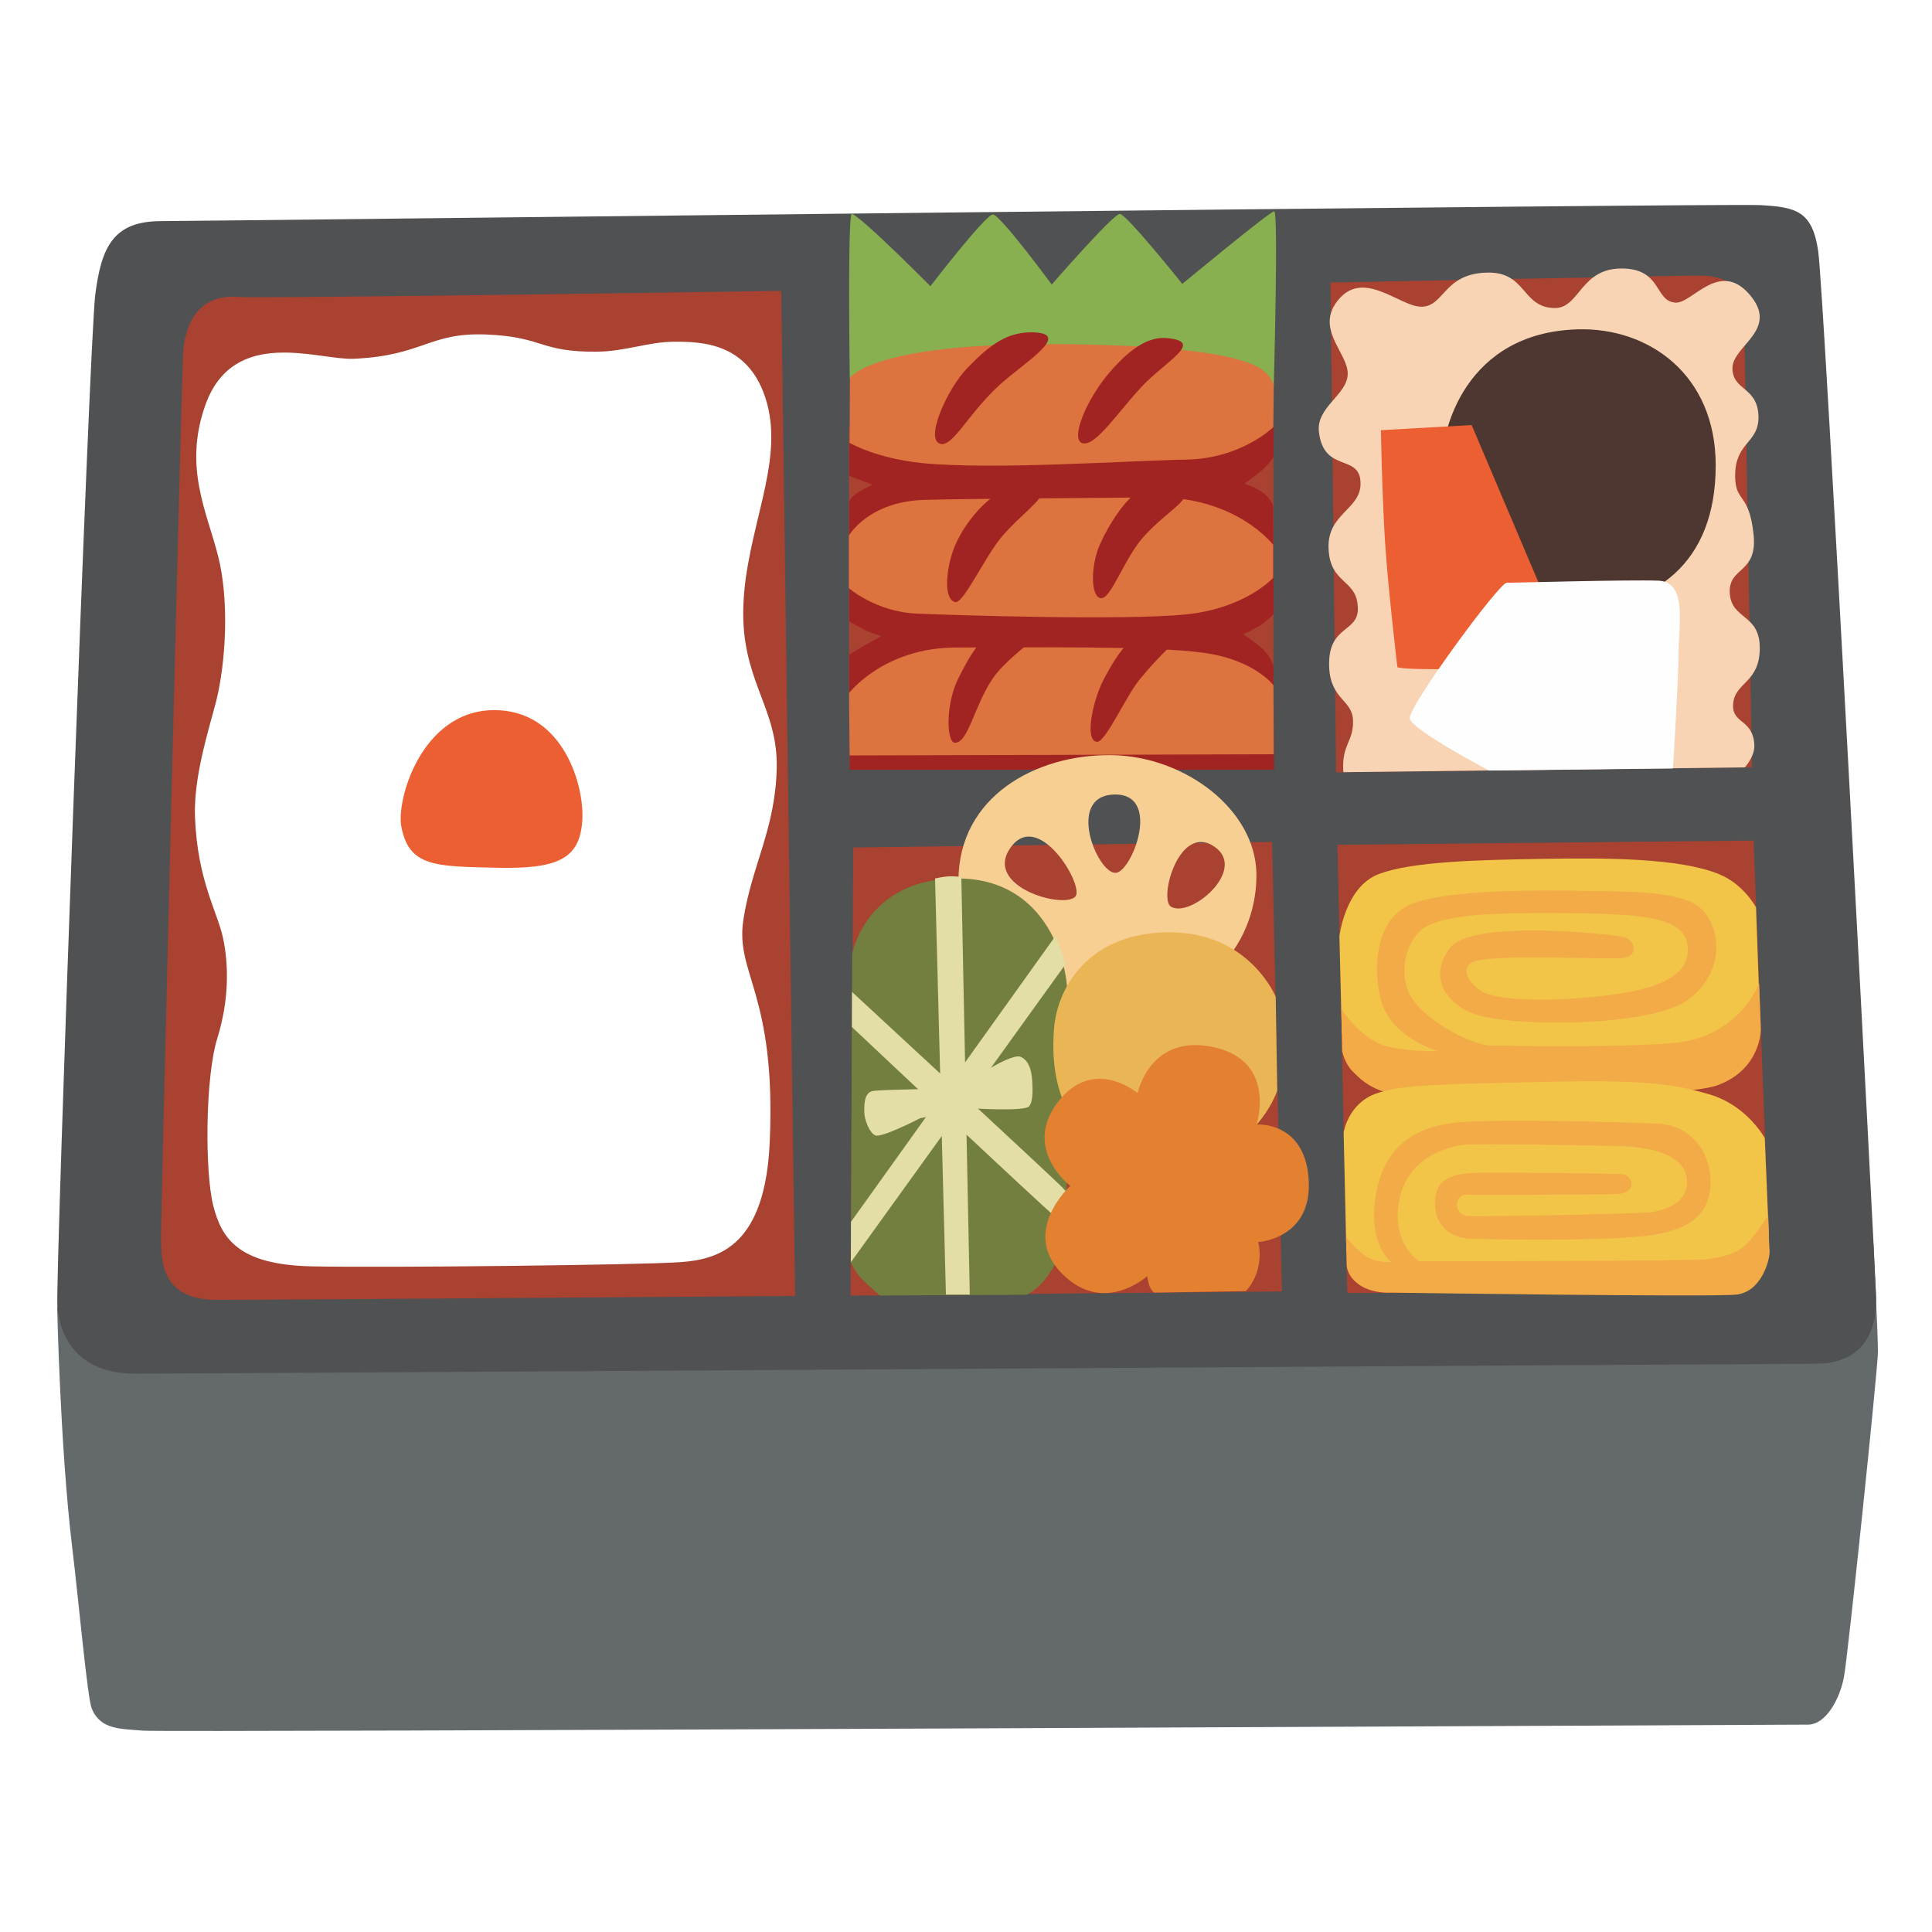
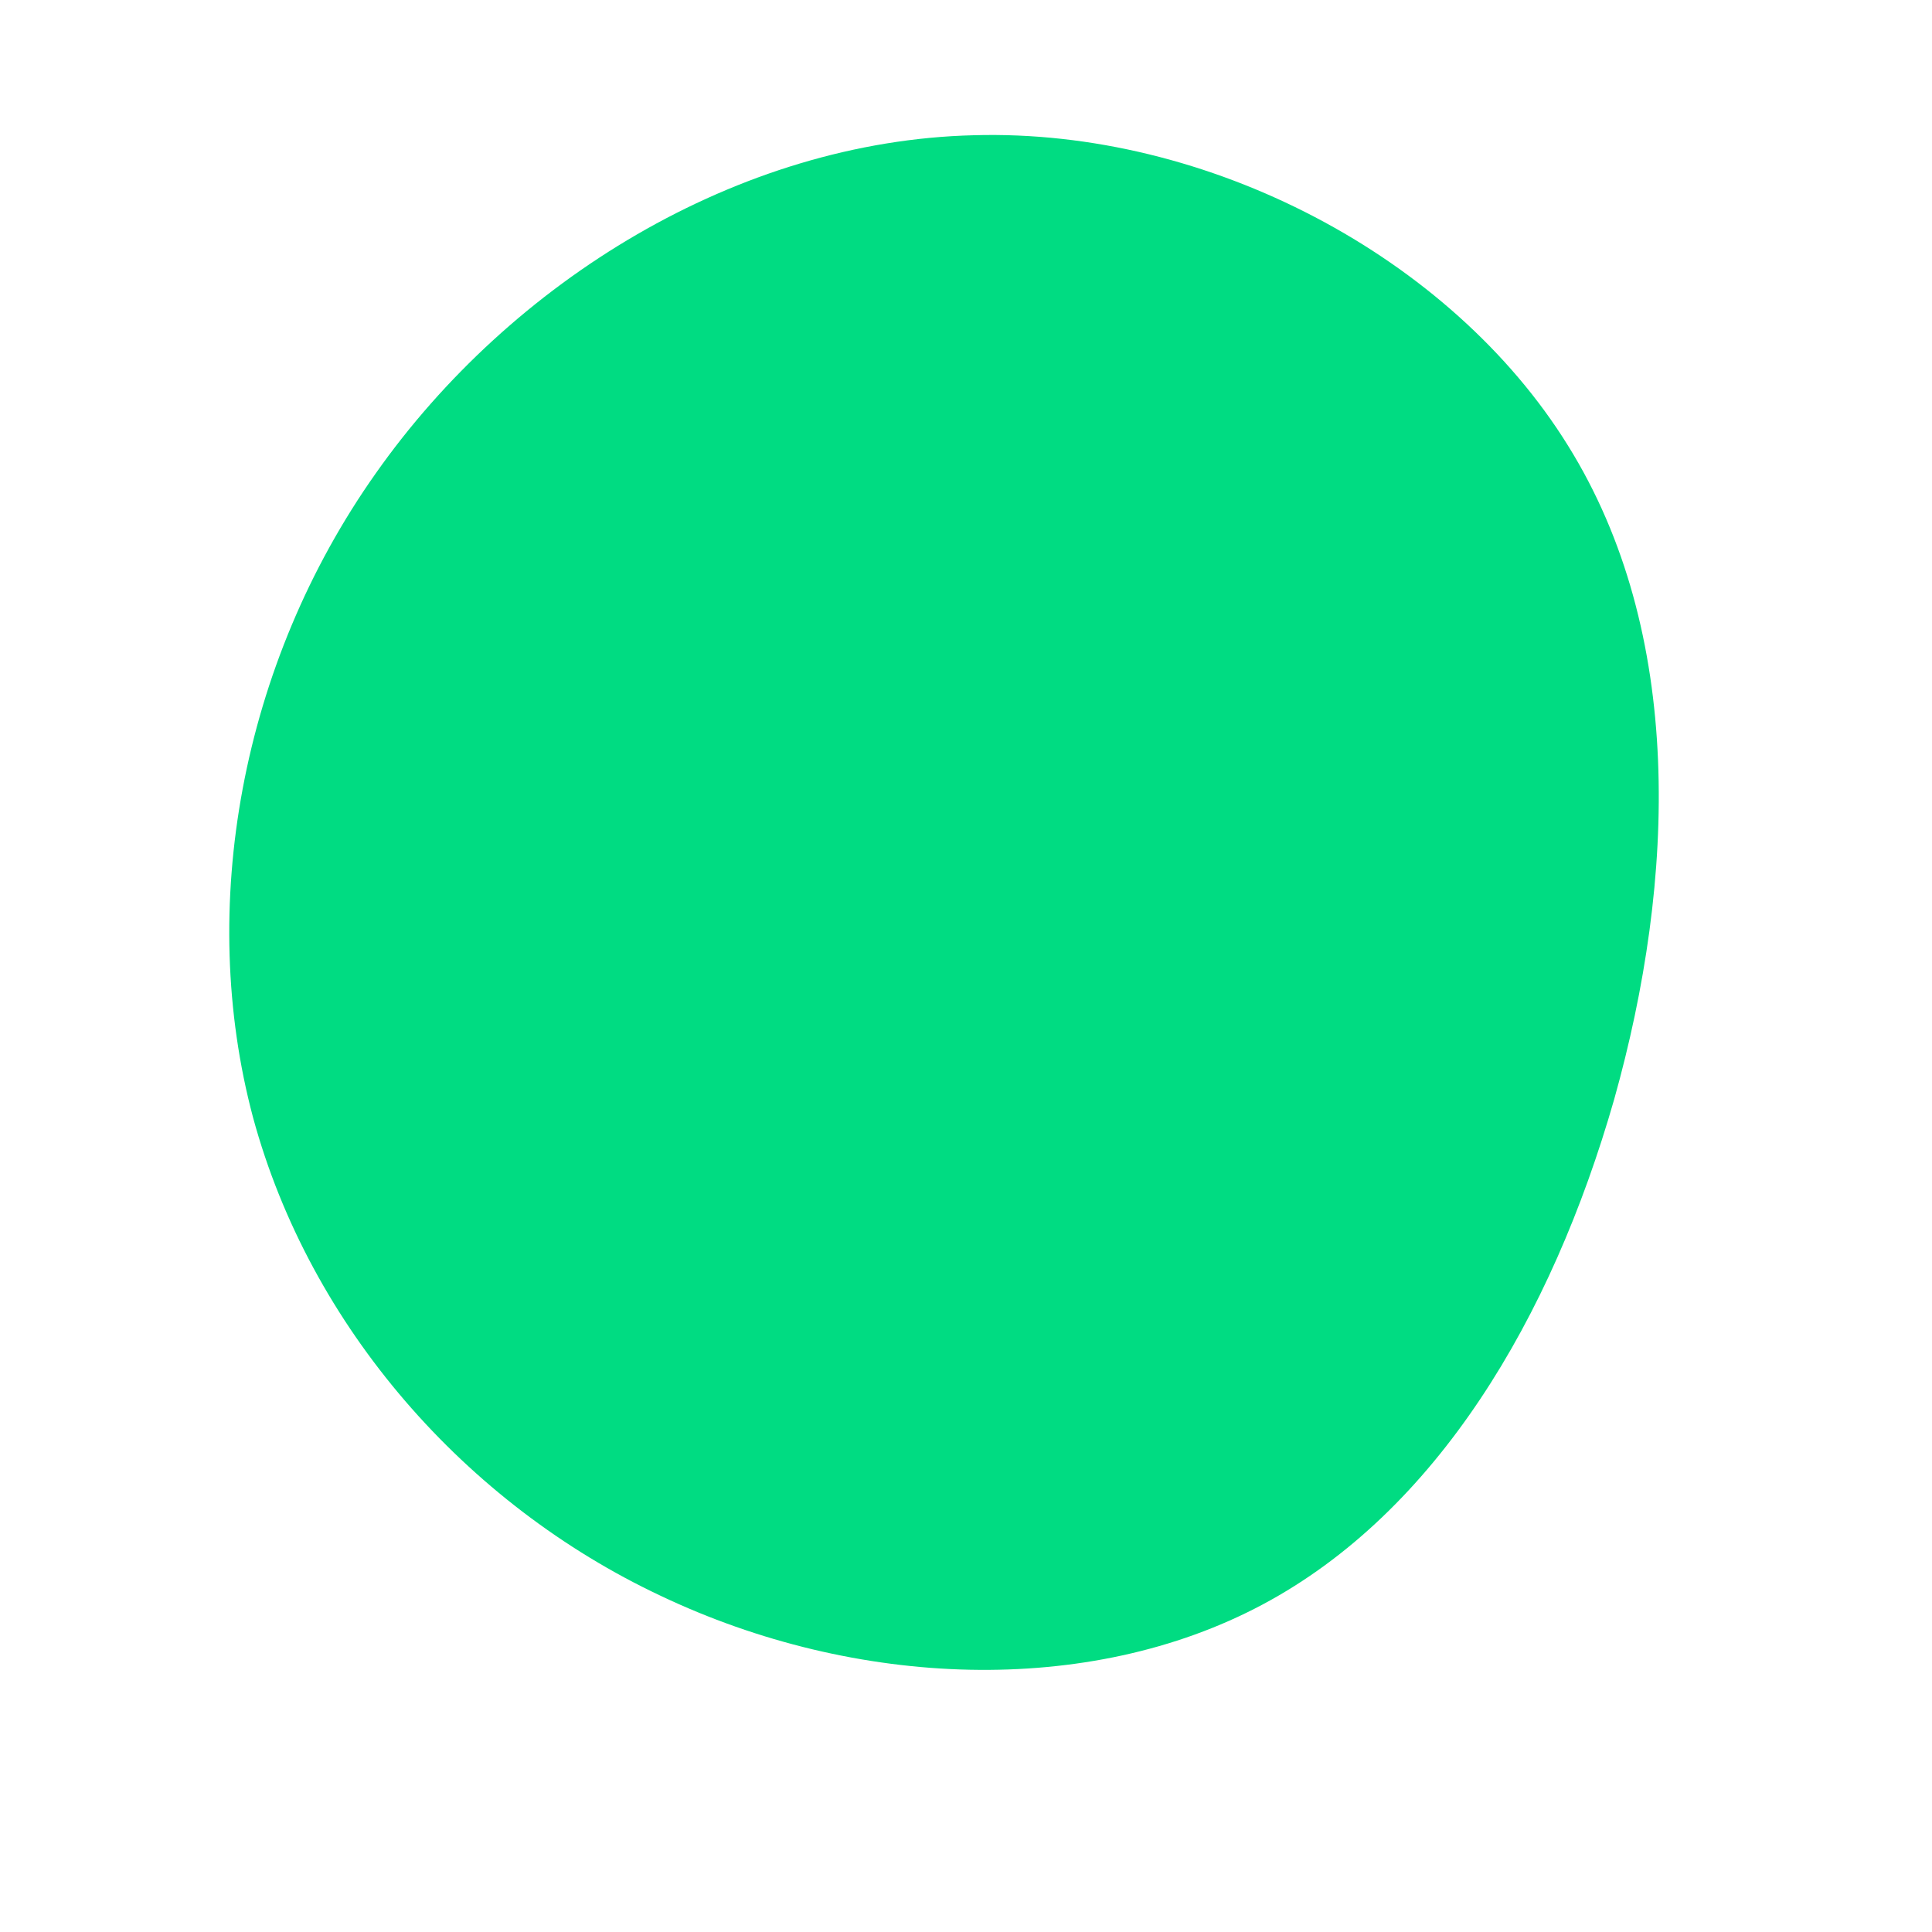
- <svg width="32" height="32" viewBox="0 0 128 128">
-   <path fill="#64696C" d="m18.99 88.5l-13.46-7l-1.74 5.18s.2 9.21.98 15.72c.46 3.82 1.02 10.09 1.31 10.8c.58 1.42 1.94 1.33 3.39 1.46s109.13-.4 110.32-.4c1.19 0 2.11-1.72 2.38-3.17s2.25-20.48 2.25-21.54c0-1.06-.3-7.16-.3-7.16l-6.04 4.52l-99.09 1.59z" />
-   <path fill="#505152" d="M10.67 14.65c-3.17 0-3.96 1.72-4.36 4.89S3.67 84.67 3.8 86.52c.13 1.85 1.19 4.49 5.15 4.49s109.13-.66 111.38-.66s4.1-1.19 3.96-4.62s-3.44-66.46-3.83-69.1s-1.45-2.91-3.83-3.04c-2.42-.13-103.71 1.06-105.96 1.06z" />
-   <path fill="#A94230" d="M51.76 19.27s-34.35.53-36.07.4s-3.44.79-3.57 3.96c-.13 3.17-1.45 56.55-1.45 58.13s-.13 4.36 3.7 4.36s38.31-.26 38.31-.26l-.92-66.59zm4.77 36.88l27.75-.37l.65 29.78l-28.58.28zm32.08-.18l27.57-.28l1.01 26.19l-21.2 3.78h-6.73zm-.09-4.8l-.37-32.45s23.05-.46 24.06-.46s3.23-.09 3.32 2.58s.54 29.99.54 29.99l-27.55.34zM56.25 28.31h28.12v17.61H56.25z" />
-   <path fill="#FEFFFE" d="M23.41 23.77c-2.3.1-7.94-2.19-9.81 3.08c-1.46 4.13.12 7.08.86 10.03c.74 2.95.5 7.06-.15 9.62c-.49 1.89-1.5 4.99-1.39 7.67c.17 4.2 1.49 6.24 1.86 7.99c.37 1.75.41 4.06-.38 6.62c-.81 2.6-.83 8.85-.28 11.06s1.66 3.96 6.55 4.06s21.85-.09 24.43-.28s5.61-1.11 5.9-8.02c.42-9.82-2.3-11.06-1.75-14.66c.55-3.6 2.12-5.99 2.21-10.05s-2.4-5.81-2.21-10.79s2.67-9.31 1.57-13.37s-4.37-4.09-6.12-4.09s-3.22.64-5.16.66c-3.85.03-3.46-.98-7.35-1.14c-3.8-.14-4.15 1.41-8.78 1.61z" />
-   <path fill="#EC5F32" d="M32.62 47.05c-4.65.09-6.38 5.88-6.03 7.72c.51 2.66 2.24 2.63 6.31 2.72c4.07.1 5.47-.61 5.67-3.01c.21-2.27-1.2-7.53-5.95-7.43z" />
-   <path fill="#F8D4B5" d="m89 51.16l26.6-.32s.67-.72.63-1.49c-.09-1.76-1.54-1.36-1.4-2.76c.14-1.4 1.76-1.36 1.76-3.66c0-2.31-1.94-1.85-1.99-3.71c-.05-1.67 1.85-1.22 1.58-3.8c-.29-2.79-1.19-2.12-1.22-3.8c-.05-2.4 1.63-2.21 1.54-4.11s-1.72-1.63-1.72-3.12c0-1.49 3.15-2.54 1.13-4.88c-1.99-2.31-3.8.59-4.88.54c-1.41-.06-.9-2.17-3.44-2.26c-2.94-.1-2.89 2.7-4.66 2.62c-2.12-.09-1.81-2.4-4.38-2.35c-2.89.05-2.84 2.21-4.34 2.26c-1.4.05-3.77-2.46-5.47-.54c-1.72 1.94.55 3.57.55 4.97s-2.09 2.2-1.91 3.85c.32 2.8 2.76 1.4 2.76 3.44c0 1.72-2.21 1.99-2.12 4.29c.09 2.44 1.94 1.99 1.94 4.02c0 1.58-2.01 1.08-1.9 3.84c.09 2.17 1.54 2.17 1.58 3.53c.05 1.45-.78 1.59-.64 3.44z" />
-   <path fill="#88B050" d="M56.3 25.05s-.16-10.97.14-10.88c.64.19 5.2 4.79 5.2 4.79s3.66-4.75 4.14-4.75s3.9 4.64 3.9 4.64s4.08-4.68 4.51-4.68s4.14 4.64 4.14 4.64S84.13 14 84.42 14c.29 0-.03 11.62-.03 11.62l-14.13 1.22l-13.96-1.79z" />
-   <path fill="#4D3730" d="M104.52 21.82c-7.37.21-9.14 6.62-9.01 9.42c.14 2.8 2.73 9.21 8.33 9.14c5.81-.07 9.83-3.05 9.83-9.55c0-6.01-4.44-9.15-9.15-9.01z" />
-   <path fill="#EC5F32" d="M92.58 44.2s-.61-5.12-.82-8.33c-.2-3.21-.27-7.37-.27-7.37l6.01-.34l5.39 12.69l-2.12 3.41c0 .01-7.65.21-8.19-.06z" />
-   <path fill="#FFFEFE" d="M93.4 47.61c.14.75 5.25 3.44 5.25 3.44l12.19-.14s.37-5.96.37-7.73c0-1.77.61-4.64-1.36-4.71c-1.98-.07-9.55.14-10.03.14c-.49-.01-6.56 8.25-6.42 9z" />
-   <path fill="#A12422" d="m60.24 28.29l-3.96 1.05l-.02 2.19l1.55.58s-.28.12-.84.44c-.56.33-.71.66-.71.66l.01 7.97s.81.45 1.14.61c.39.18.98.35.98.35s-.9.5-1.33.75c-.41.24-.8.49-.8.49l.03 7.62l28.12-.01l-.04-6.87s-.16-.64-.78-1.18c-.34-.3-1.22-.93-1.22-.93s.81-.35 1.22-.64c.41-.29.8-.69.8-.69l-.04-7.19s-.2-.56-.87-.98c-.46-.29-1.04-.46-1.04-.46s.98-.7 1.33-1.04c.35-.35.61-.74.61-.74l.01-1.97l-24.15-.01z" />
-   <path fill="#DD733F" d="m56.29 29.34l.02-4.3s1.39-2.3 13.49-2.24c12.11.06 13.63 1.49 14.07 1.91c.5.48.52.87.52.87l-.03 2.72s-2.12 2.09-5.77 2.15c-3.65.06-12.86.7-17.49.23c-3.07-.31-4.81-1.34-4.81-1.34zm-.05 6.15v3.48s1.8 1.56 4.46 1.68c2.66.12 13.84.46 17.84.06s5.81-2.43 5.81-2.43v-2.19s-2.45-3.2-7.84-3.14c-5.39.06-12.63.09-15.29.17c-3.7.11-4.98 2.37-4.98 2.37zm.01 10.43s2.3-3.02 7.11-3.02s13.03-.12 16.39.35c3.36.46 4.62 2.15 4.62 2.15l.02 4.57l-28.1.08l-.04-4.13z" />
-   <path fill="#A12422" d="M68.42 22.02c-1.67-.04-2.82.8-4.32 2.35c-1.33 1.36-2.88 4.79-1.78 5.04c.83.19 1.86-2.06 3.94-3.94c1.59-1.44 4.85-3.39 2.16-3.45zm8.88.38c-1.06-.1-2.27.49-3.82 2.31c-1.55 1.82-2.61 4.47-1.74 4.66s2.37-2.12 3.9-3.75c1.62-1.73 4.22-2.99 1.66-3.22zM63.28 39.89c.55.14 1.97-3.03 3.14-4.39c1.17-1.36 2.84-2.54 2.54-2.88c-.3-.34-1.44-.8-2.8.04c-1.36.83-2.58 2.54-3.03 3.86c-.46 1.33-.61 3.18.15 3.37zm11.81-7.08c-.61.48-1.55 1.78-2.2 3.22s-.64 3.52.04 3.6s1.51-2.54 2.76-3.98s2.8-2.31 2.84-2.88c.05-.56-1.66-1.36-3.44.04zm-8.37 8.49c-1.57.55-2.42 2.01-3.26 3.71c-.82 1.68-.76 4.2-.19 4.2c.87 0 1.25-2.35 2.46-4.2c1-1.52 3.41-2.88 3.07-3.37s-1.44-.57-2.08-.34zm6.36 3.8c-.65 1.25-1.25 3.94-.42 4.05c.57.08 1.88-2.94 2.84-4.13c1.29-1.59 2.5-2.58 2.58-2.84c.08-.27.04-.95-1.17-.91c-1.21.04-1.46.66-2.12 1.29c-.61.57-1.18 1.52-1.71 2.54z" />
-   <path fill="#F7CF92" d="M73.65 50.03c-5.02-.07-10.15 2.75-10.15 8.32c0 5.78 3.75 8.25 9.73 8.39c7.08.17 10.08-4.64 10.01-8.87c-.07-4.23-4.73-7.77-9.59-7.84zm-2.39 9.35c-.67.89-6.15-.61-4.31-3.22c1.84-2.6 4.87 2.48 4.31 3.22zm2.65-1.55c-1.22.03-3.3-5.08-.11-5.19c3.23-.1 1.18 5.17.11 5.19zm3.67 2.24c-.83-.49.54-5.61 2.9-3.96c2.18 1.52-1.6 4.74-2.9 3.96z" />
-   <path fill="#737F3F" d="M56.37 83.63s.27.64.75 1.13c.46.46 1.17 1.07 1.17 1.07l9.72-.05s1.27-.46 2.24-2.75c.7-1.66.46-15.62.46-17.3c0-1.68-1.22-7.53-7.28-7.53s-6.97 4.99-6.97 4.99l-.09 20.44z" />
-   <path fill="#E3DDA6" d="M56.44 68.04s12.88 12.14 13.51 12.6c.97.71 1.22.15 1.27-.46c.05-.61-.41-1.02-.81-1.48c-.41-.46-13.96-12.98-13.96-12.98l-.01 2.32z" />
-   <path fill="#E3DDA6" d="m61.95 58.2l.72 27.57h1.58l-.56-27.67s-.49-.06-.85-.04c-.35.02-.89.14-.89.14z" />
-   <path fill="#E3DDA6" d="M69.93 62.01L56.38 80.95l-.01 2.68L70.58 63.9s-.11-.45-.24-.82c-.12-.37-.41-1.07-.41-1.07z" />
-   <path fill="#E3DDA6" d="m63.1 73.65l-2.15.44s-2.56 1.33-2.97 1.13c-.41-.2-.72-1.09-.72-1.54s-.03-1.3.58-1.4c.61-.1 4.64-.14 4.64-.14l2.08-.72s2.46-1.67 3.07-1.4c.61.27.72 1.09.75 1.5c.03.44.1 1.43-.2 1.78c-.31.34-3.59.14-3.59.14l-1.49.21z" />
-   <path fill="#EAB554" d="m84.52 66.04l.1 6.22s-1.74 5.36-8.27 4.68c-6.52-.68-6.72-6.28-6.52-8.78c.24-2.97 2.53-6.46 7.79-6.39c5.19.06 6.9 4.27 6.9 4.27z" />
-   <path fill="#E38130" d="M75.37 72.42s.81-3.97 5.05-3.04c4.2.92 2.83 5.12 2.83 5.12s3.18-.24 3.45 3.59c.29 4-3.35 4.2-3.35 4.2s.24.68 0 1.71c-.24 1.02-.82 1.54-.82 1.54l-6.08.1s-.24-.24-.31-.48s-.14-.61-.14-.61s-2.87 2.63-5.64-.17c-2.77-2.8.55-5.81.55-5.81s-3.35-2.56-.65-5.77c2.32-2.74 5.11-.38 5.11-.38z" />
-   <path fill="#F2C548" d="m94.28 70.54l-3.28-1l-2.1-1.08l-.16-6.43s.37-3.25 2.58-4.11c2.21-.86 6.74-.95 10.95-1.02c4.21-.07 9.01-.05 11.61 1.01c1.67.68 2.46 2.21 2.46 2.21l.25 6.99s-1.78 2.42-4.42 3.14c-2.64.72-17.89.29-17.89.29z" />
-   <path fill="#F2AB47" d="M88.87 66.86s1.35 2.09 3.1 2.48c1.75.39 3.26.29 3.26.29s-3.11-.9-3.75-3.41c-.55-2.19-.34-5.45 2.14-6.37c2.48-.92 8.32-.88 11.14-.83c2.82.05 6.81-.05 8.03 1.26s1.51 4.09-.92 5.93c-2.43 1.85-11.67 1.85-14.2.97c-1.51-.52-3.21-2.21-1.61-4.38c1.4-1.9 10.65-.92 11.48-.73c.83.19 1.07 1.31-.05 1.41c-1.12.1-8.68-.29-9.85.24s.08 1.76.66 2.03c1.15.53 4.18.6 7.2.3c3.02-.29 6.23-.88 6.32-3.02c.1-2.14-2.33-2.48-7.73-2.53c-5.4-.05-8.19.09-9.67.92c-.82.46-1.81 2.2-1.18 4.09c.63 1.9 4.18 3.7 5.45 3.75s10.75.18 13.09-.29c3.64-.74 4.77-3.83 4.77-3.83l.11 3.05s.03 2.63-2.84 3.7s-21.22.73-22.13.44c-1.07-.34-1.61-.88-2.09-1.36c-.49-.49-.68-1.31-.68-1.31l-.05-2.8z" />
-   <path fill="#F2C548" d="m113.81 84.18l-21.21.44l-3.4-1.7l-.18-7.9s.3-1.9 2.12-2.56c1.75-.63 4.67-.63 11.14-.78c6.47-.15 8.51.1 10.99.83c2.48.73 3.65 2.89 3.65 2.89l.27 6.48l-3.38 2.3z" />
-   <path fill="#F2AB47" d="M117.15 80.52s.04 1.77.09 2.34c.04.57-.53 2.74-2.21 2.91c-1.68.18-22.86-.13-22.86-.13s-1.36.11-2.26-.63c-.71-.57-.69-1.21-.69-1.21l-.04-1.85s.84 1.05 1.44 1.35c.79.4 1.55.31 1.55.31s-1.37-1.02-1.1-3.8c.35-3.71 2.56-5.25 5.78-5.47c3.06-.21 10.86.02 12.85.09c2.6.09 3.75 2.25 3.62 4.15c-.13 1.9-1.37 2.96-4.33 3.31c-2.96.35-10.37.22-11.57.18c-1.19-.04-2.44-.75-2.34-2.56c.09-1.63 1.5-1.77 2.87-1.81s8.74.04 9.49.09c.75.04 1.1 1.28-.35 1.32c-1.46.04-9.4.07-9.89.04c-.88-.04-.93 1.32.04 1.41c.62.06 11.48-.13 12.23-.26s2.33-.53 2.3-2.03c-.04-1.85-2.65-2.3-4.5-2.34c-1.85-.04-9.27-.18-10.24-.09c-.97.09-4.11.79-4.41 4.28c-.21 2.38 1.37 3.44 1.37 3.44s17.88 0 19.03-.13c1.15-.13 1.99-.4 2.56-.88s1.57-2.03 1.57-2.03z" />
+ <svg xmlns="http://www.w3.org/2000/svg" height="150" width="150" class="d-inline-block mt-1" viewBox="0 0 200 200">
+   <path fill="#00DC82" d="M62.3,-53.9C74.4,-34.5,73.5,-9,67.1,13.8C60.6,36.5,48.7,56.5,30.7,66.1C12.7,75.7,-11.4,74.8,-31.6,65.2C-51.8,55.7,-67.9,37.4,-73.8,15.7C-79.6,-6,-75.1,-31.2,-61.1,-51C-47.1,-70.9,-23.6,-85.4,0.8,-86C25.1,-86.7,50.2,-73.4,62.3,-53.9Z" transform="translate(100 100)" />
</svg>
